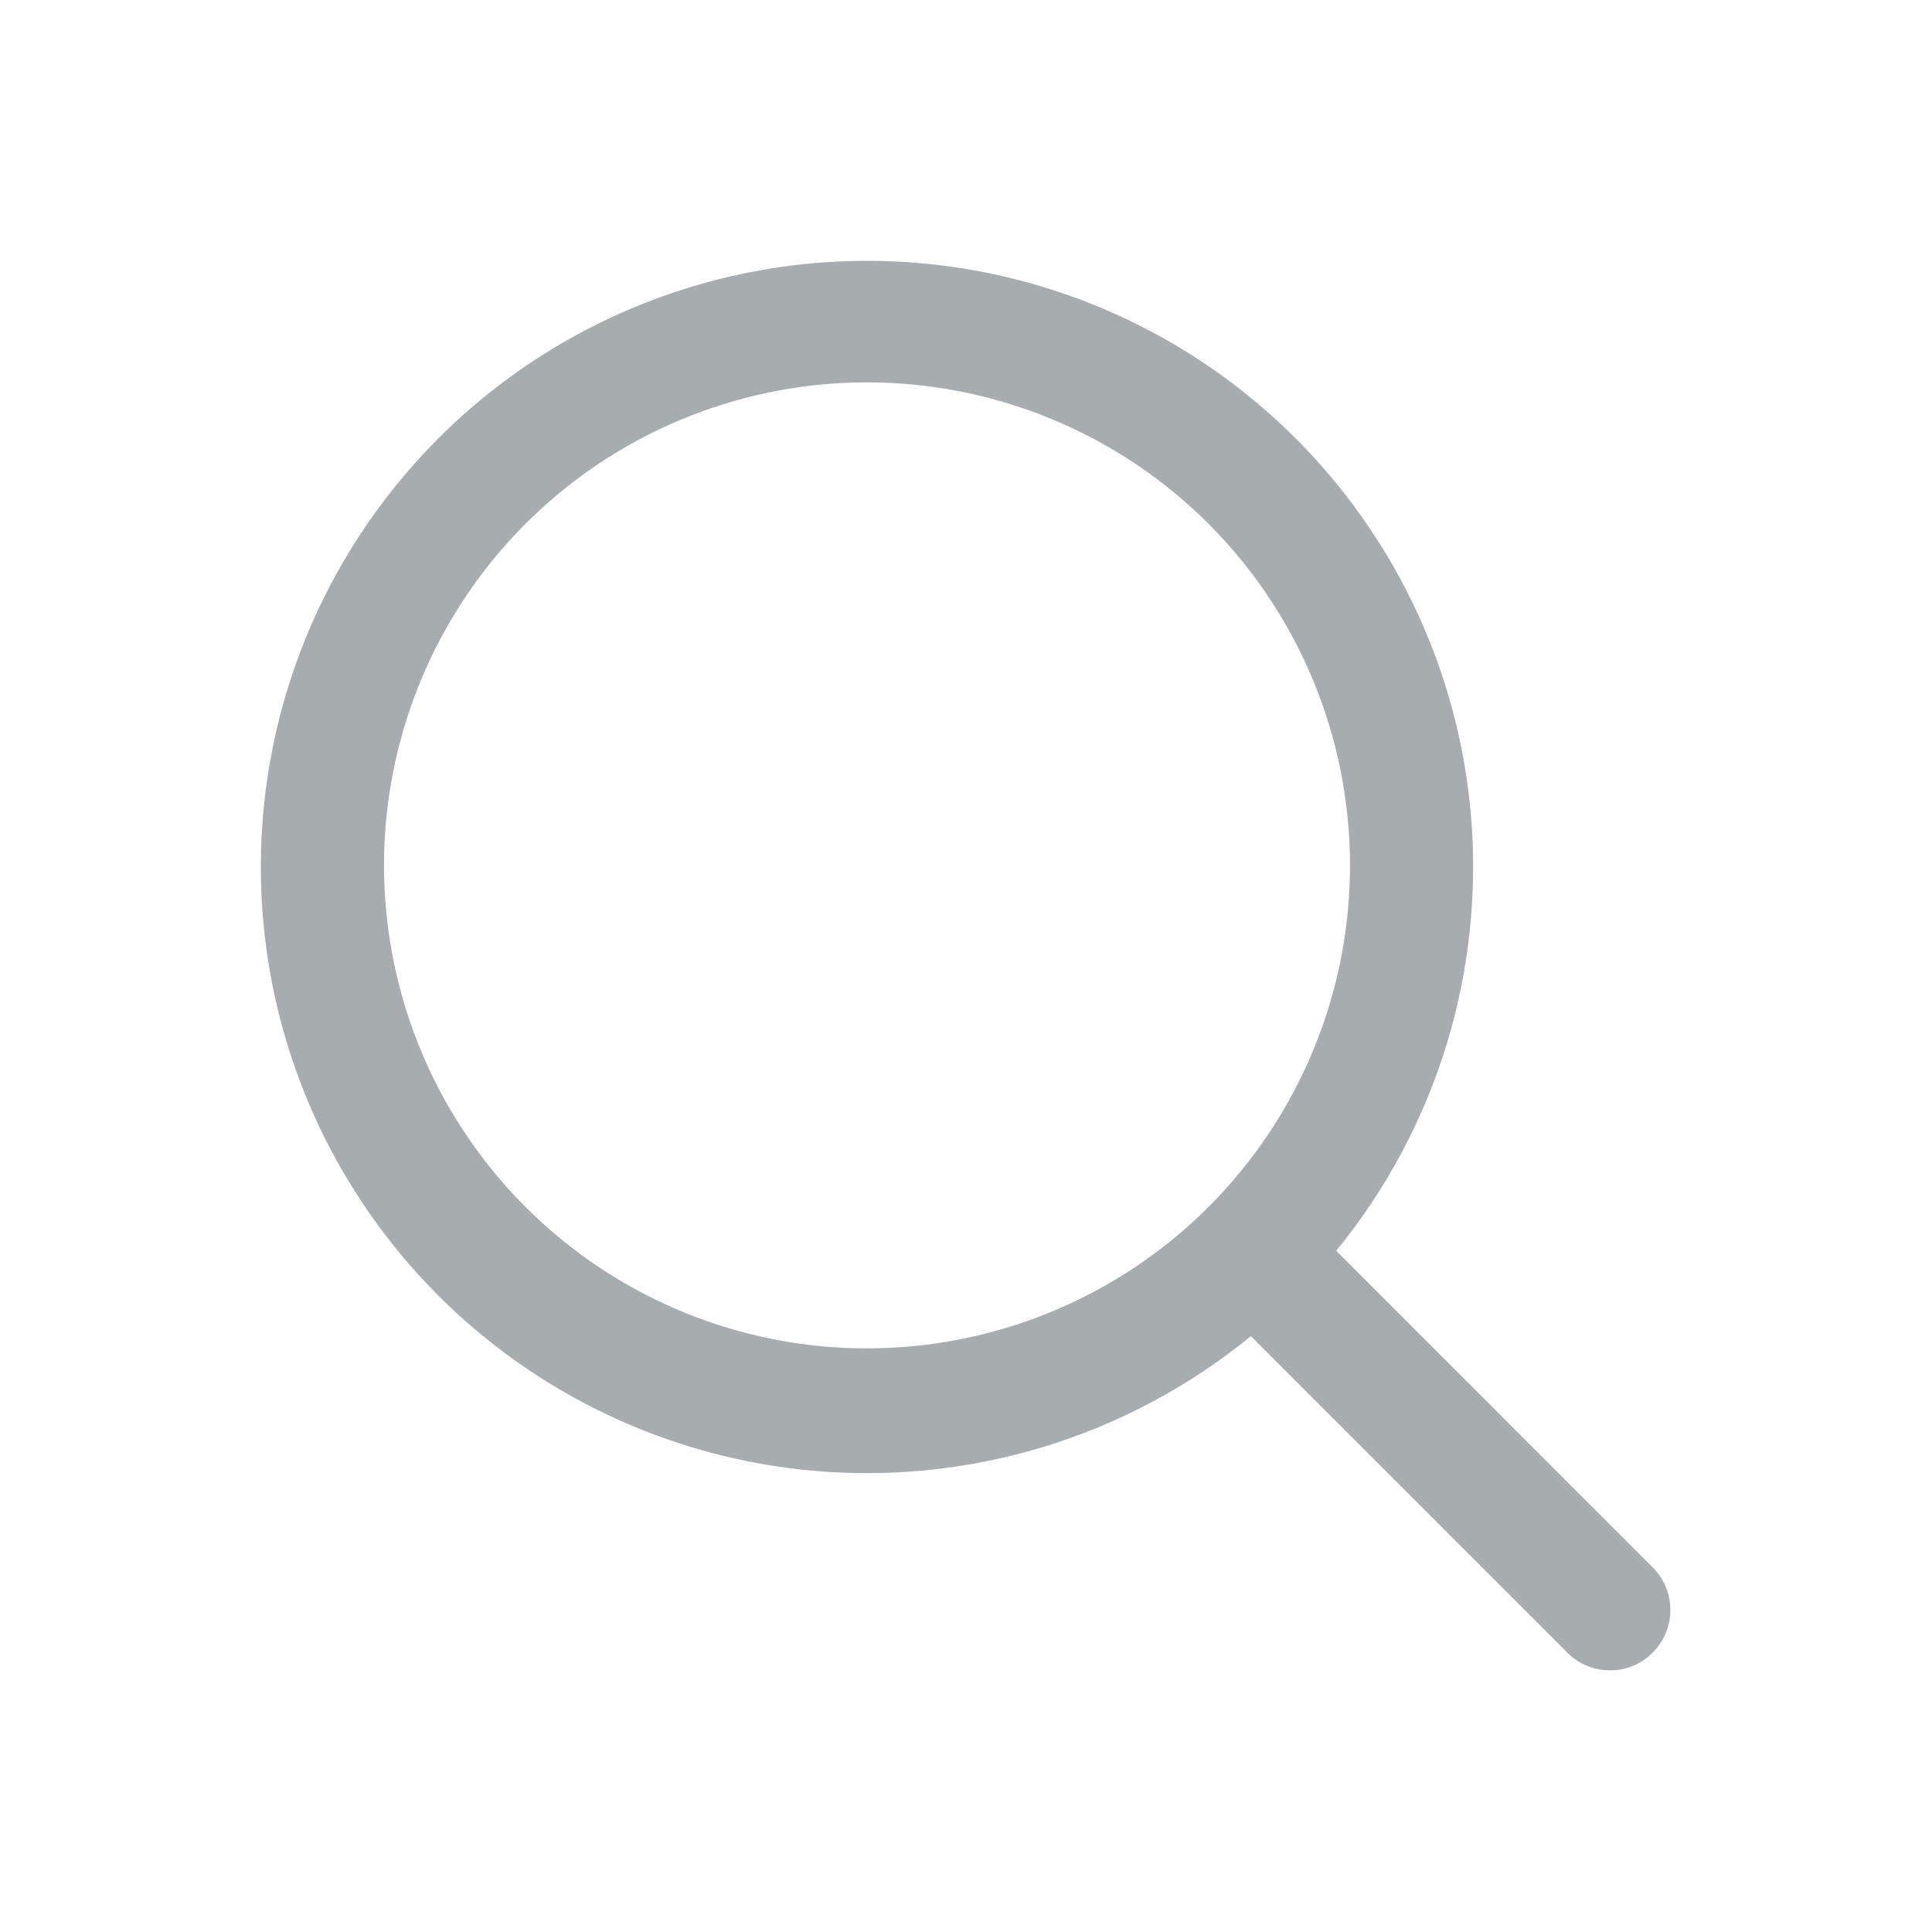
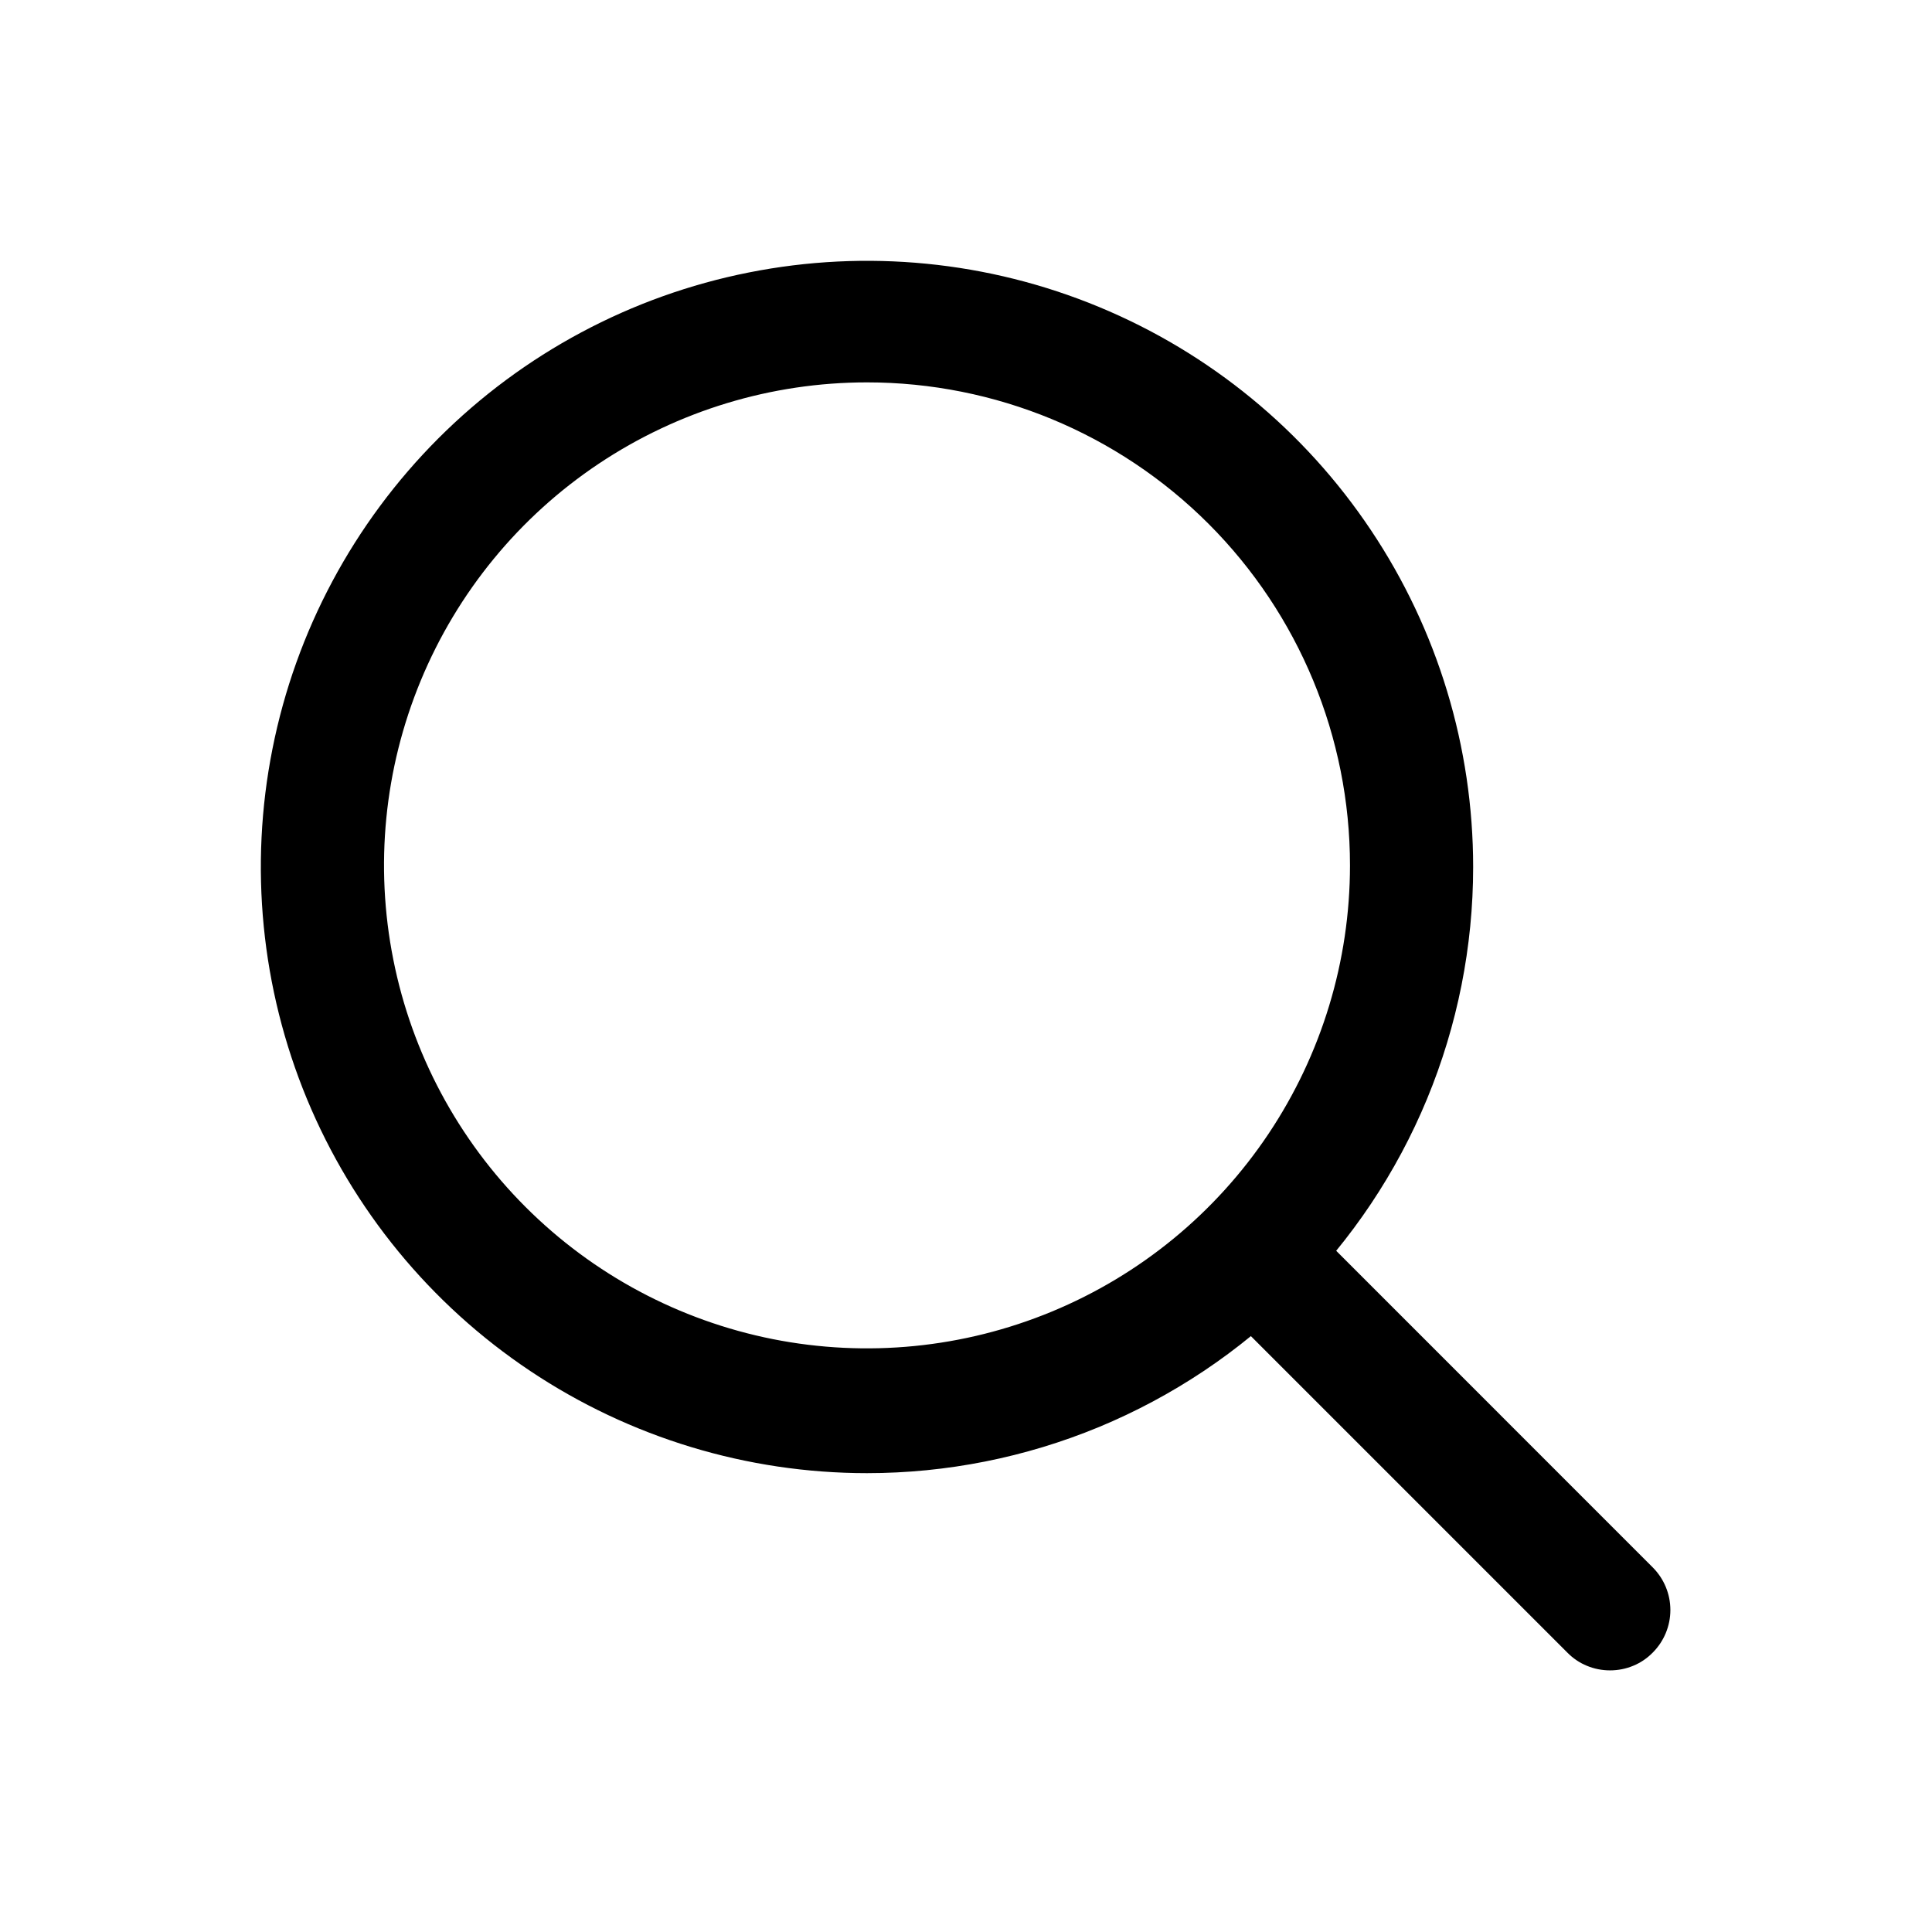
<svg xmlns="http://www.w3.org/2000/svg" width="24" height="24" viewBox="0 0 24 24" fill="none">
-   <path d="M10.77 18.3C9.281 18.3 7.825 17.858 6.587 17.031C5.348 16.204 4.383 15.027 3.813 13.652C3.244 12.276 3.094 10.762 3.385 9.301C3.675 7.84 4.393 6.499 5.446 5.445C6.499 4.392 7.841 3.675 9.301 3.385C10.762 3.094 12.276 3.243 13.652 3.813C15.028 4.383 16.204 5.348 17.031 6.587C17.859 7.825 18.3 9.281 18.3 10.77C18.3 11.759 18.105 12.738 17.727 13.652C17.349 14.565 16.794 15.395 16.095 16.095C15.396 16.794 14.565 17.348 13.652 17.727C12.738 18.105 11.759 18.3 10.77 18.3ZM10.77 4.75C9.584 4.75 8.424 5.102 7.437 5.761C6.45 6.42 5.681 7.358 5.227 8.454C4.773 9.55 4.654 10.757 4.886 11.921C5.117 13.084 5.688 14.153 6.528 14.993C7.367 15.832 8.436 16.403 9.6 16.635C10.764 16.866 11.97 16.747 13.066 16.293C14.163 15.839 15.1 15.07 15.759 14.083C16.418 13.097 16.77 11.937 16.77 10.75C16.77 9.159 16.138 7.633 15.013 6.507C13.888 5.382 12.361 4.75 10.77 4.75Z" fill="#A7ACAF" />
-   <path d="M20 20.75C19.902 20.75 19.804 20.731 19.713 20.693C19.622 20.656 19.54 20.6 19.471 20.53L15.341 16.4C15.208 16.258 15.136 16.07 15.139 15.875C15.143 15.681 15.221 15.496 15.359 15.358C15.496 15.221 15.682 15.142 15.876 15.139C16.07 15.135 16.258 15.207 16.401 15.34L20.53 19.47C20.671 19.611 20.75 19.801 20.75 20C20.75 20.199 20.671 20.389 20.53 20.53C20.461 20.6 20.379 20.656 20.288 20.693C20.197 20.731 20.099 20.75 20 20.75Z" fill="#A7ACAF" />
+   <path d="M10.77 18.3C9.281 18.3 7.825 17.858 6.587 17.031C5.348 16.204 4.383 15.027 3.813 13.652C3.244 12.276 3.094 10.762 3.385 9.301C3.675 7.84 4.393 6.499 5.446 5.445C6.499 4.392 7.841 3.675 9.301 3.385C10.762 3.094 12.276 3.243 13.652 3.813C15.028 4.383 16.204 5.348 17.031 6.587C17.859 7.825 18.3 9.281 18.3 10.77C18.3 11.759 18.105 12.738 17.727 13.652C17.349 14.565 16.794 15.395 16.095 16.095C15.396 16.794 14.565 17.348 13.652 17.727C12.738 18.105 11.759 18.3 10.77 18.3ZM10.77 4.75C9.584 4.75 8.424 5.102 7.437 5.761C6.45 6.42 5.681 7.358 5.227 8.454C4.773 9.55 4.654 10.757 4.886 11.921C5.117 13.084 5.688 14.153 6.528 14.993C7.367 15.832 8.436 16.403 9.6 16.635C10.764 16.866 11.97 16.747 13.066 16.293C14.163 15.839 15.1 15.07 15.759 14.083C16.418 13.097 16.77 11.937 16.77 10.75C16.77 9.159 16.138 7.633 15.013 6.507C13.888 5.382 12.361 4.75 10.77 4.75Z" fill="currentColor" />
+   <path d="M20 20.75C19.902 20.75 19.804 20.731 19.713 20.693C19.622 20.656 19.54 20.6 19.471 20.53L15.341 16.4C15.208 16.258 15.136 16.07 15.139 15.875C15.143 15.681 15.221 15.496 15.359 15.358C15.496 15.221 15.682 15.142 15.876 15.139C16.07 15.135 16.258 15.207 16.401 15.34L20.53 19.47C20.671 19.611 20.75 19.801 20.75 20C20.75 20.199 20.671 20.389 20.53 20.53C20.461 20.6 20.379 20.656 20.288 20.693C20.197 20.731 20.099 20.75 20 20.75Z" fill="currentColor" />
</svg>
